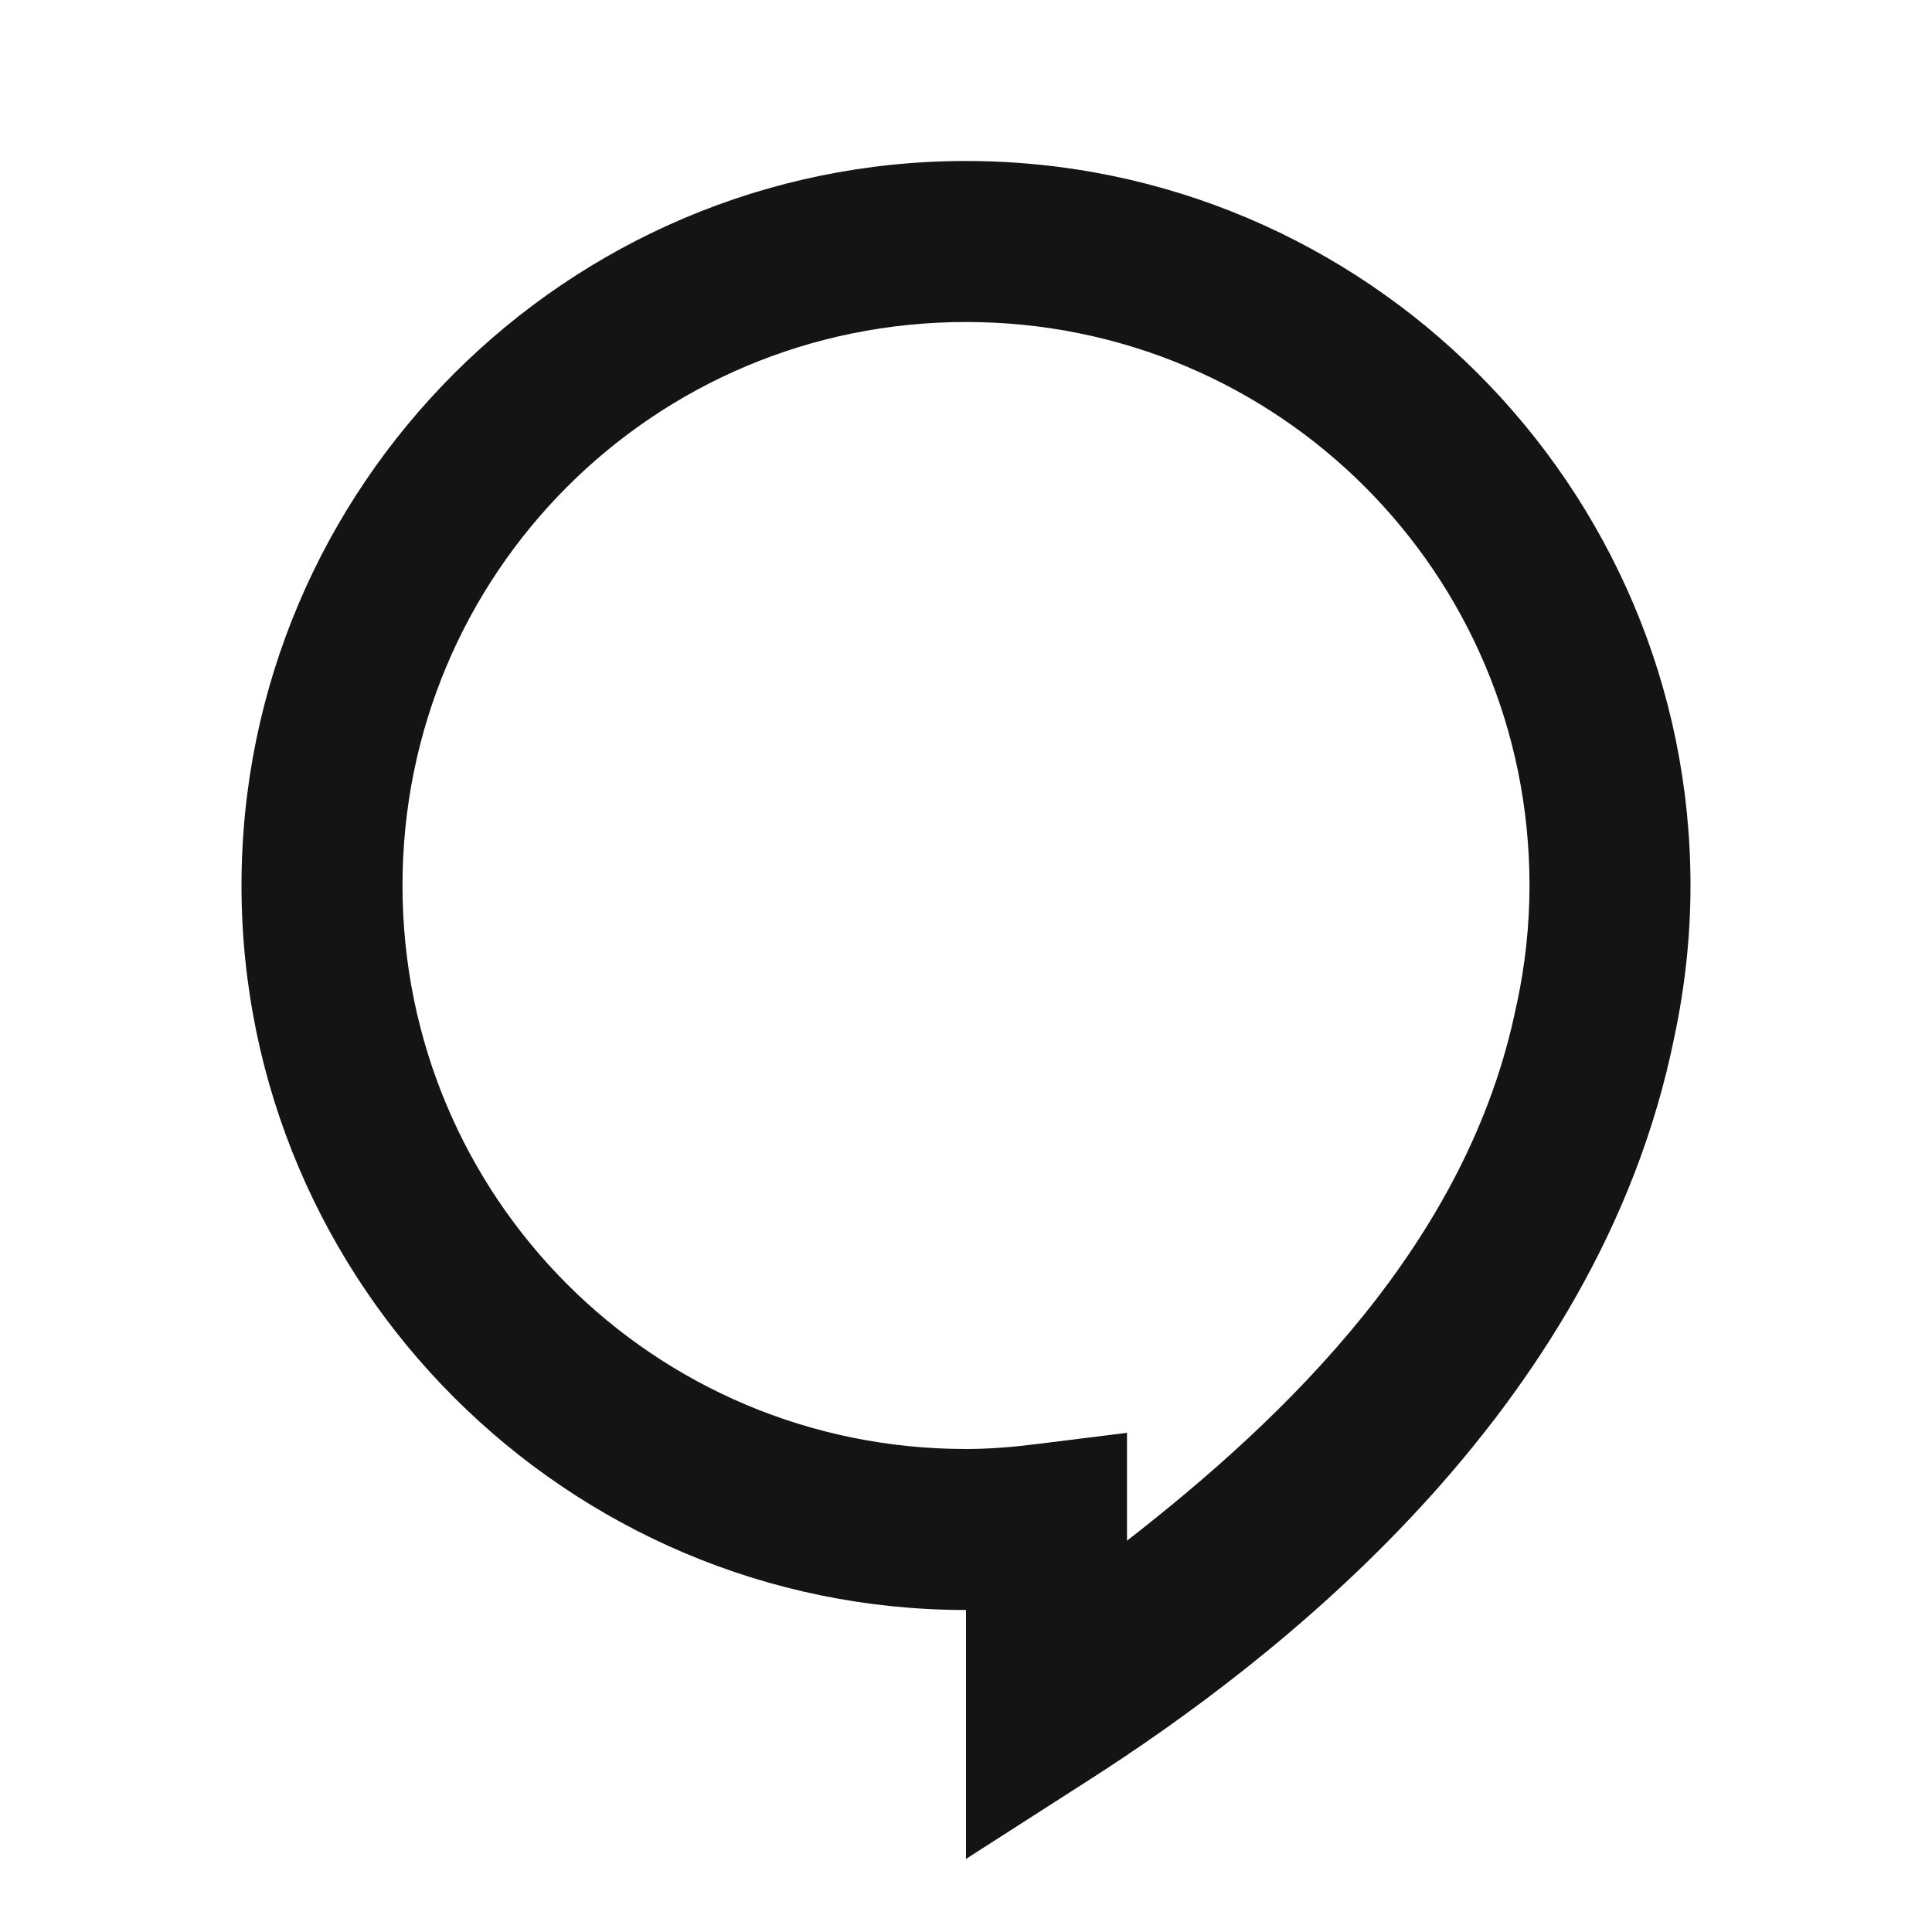
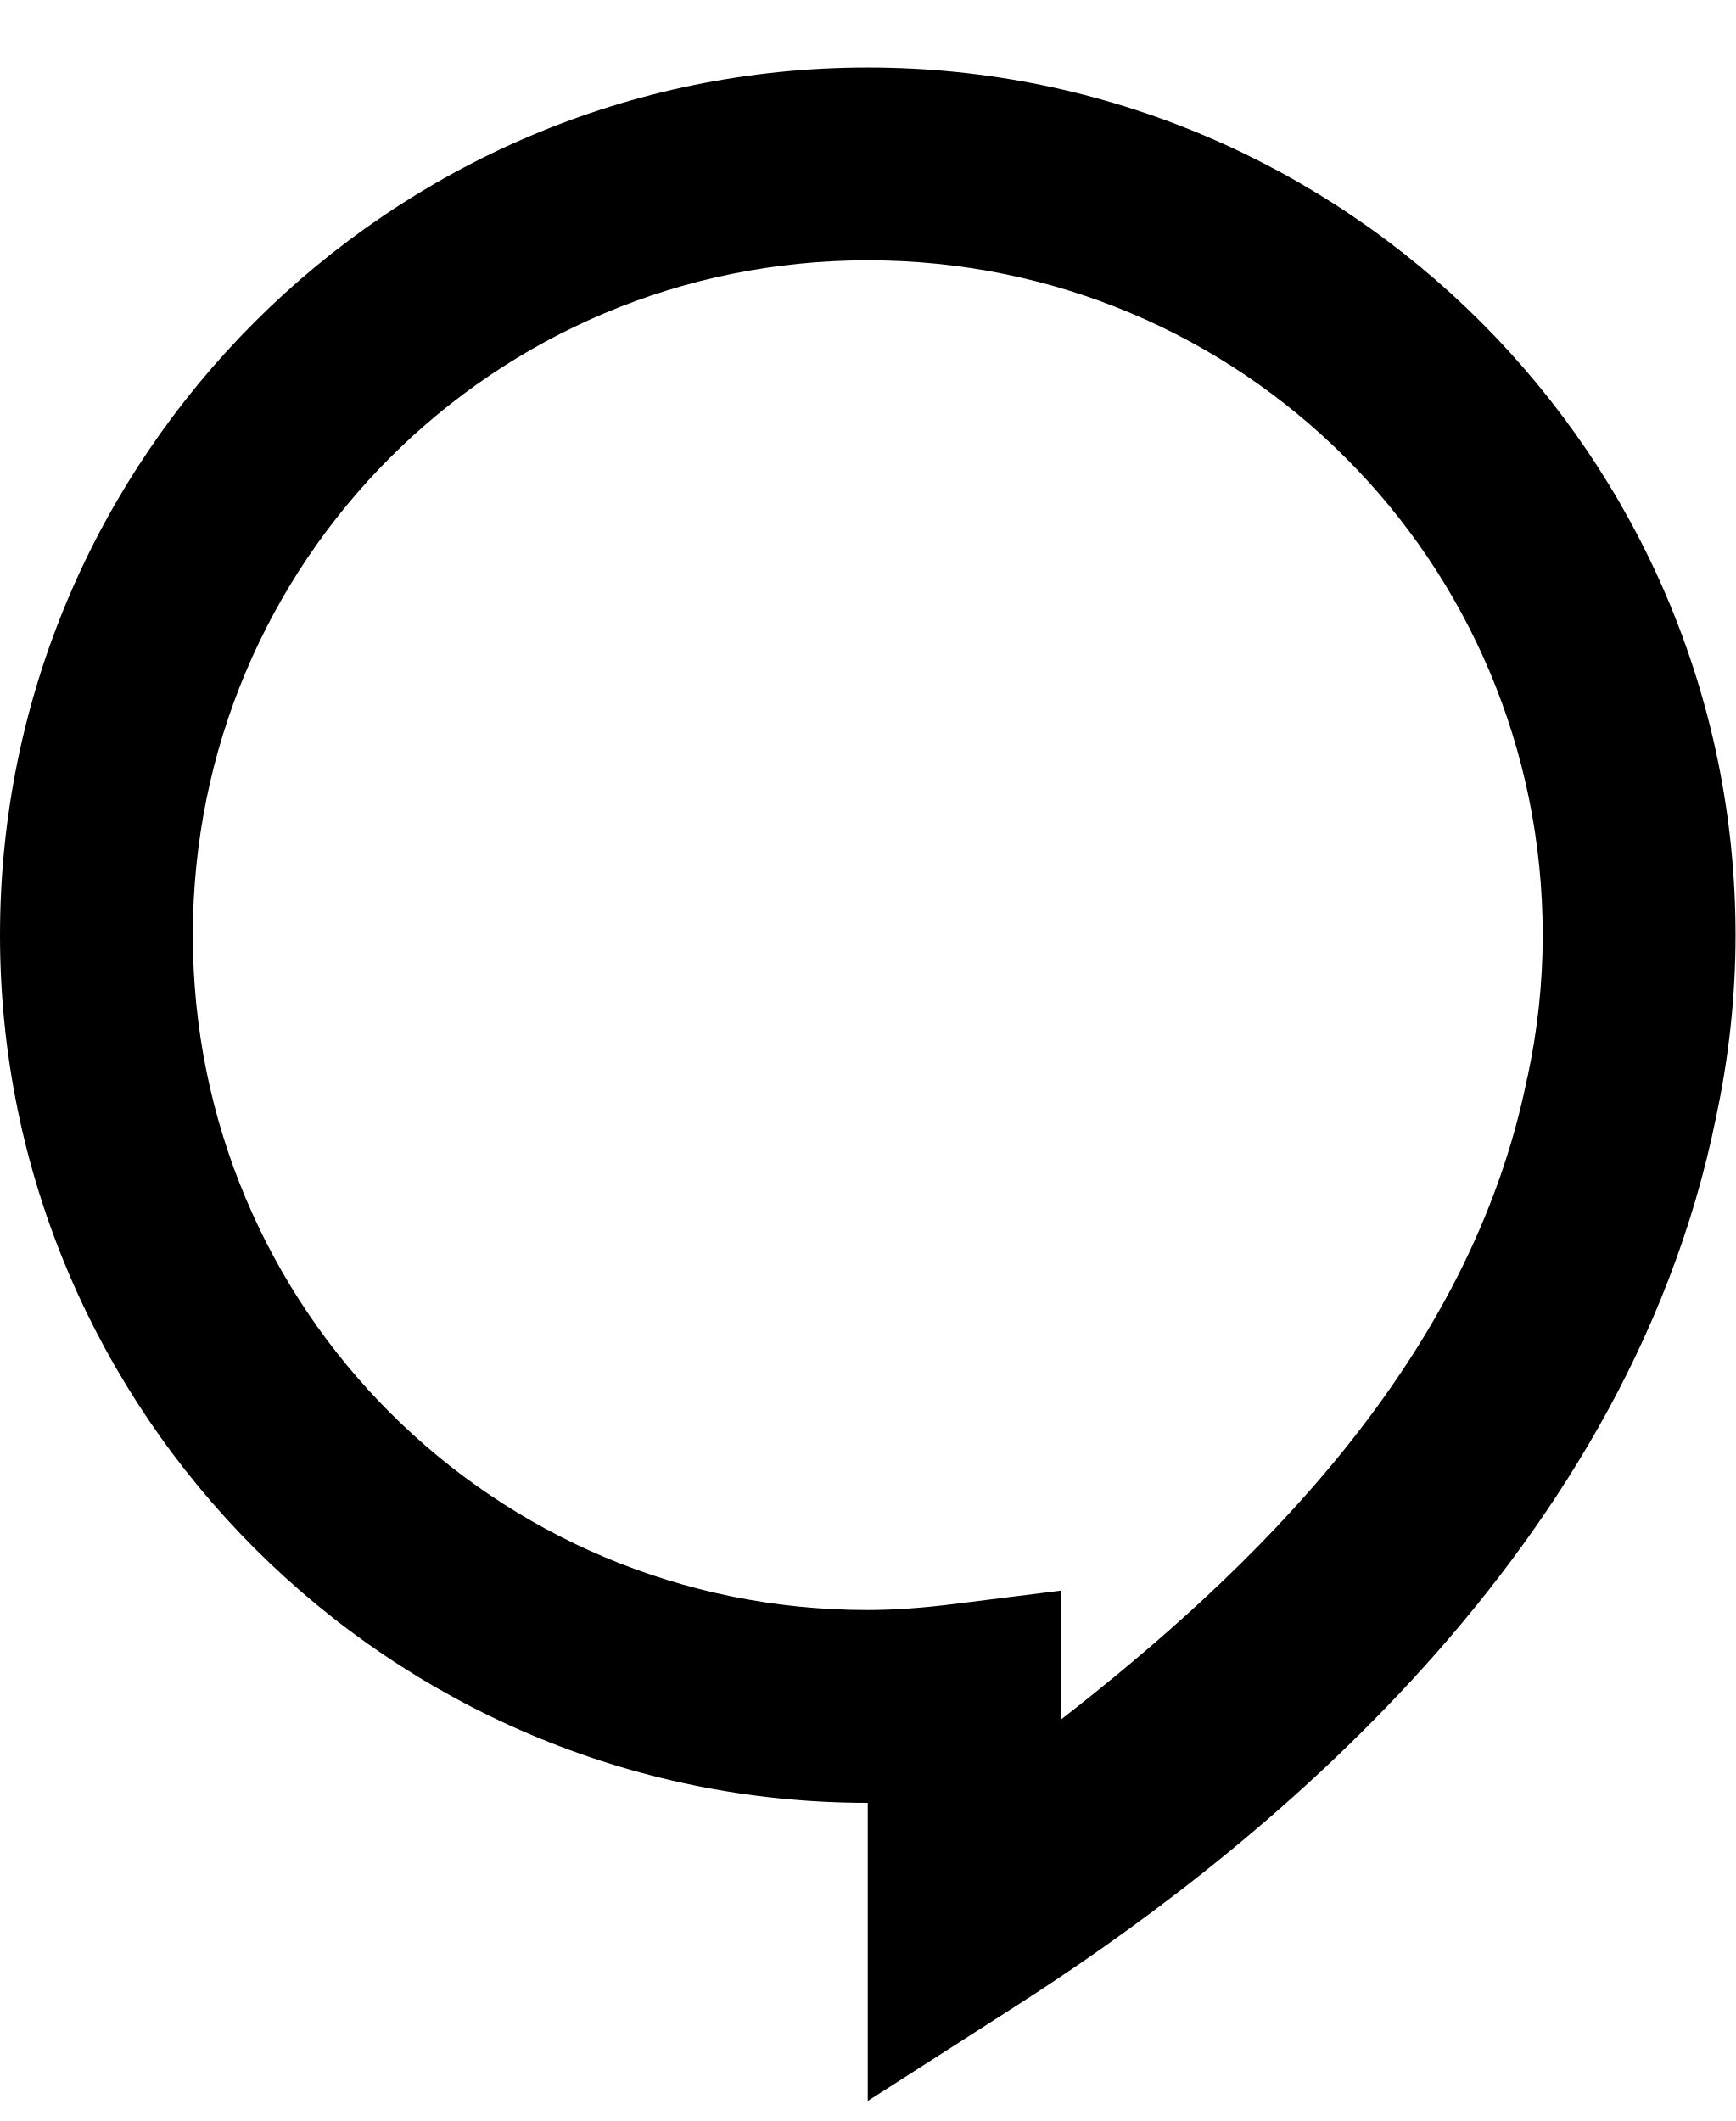
- <svg xmlns="http://www.w3.org/2000/svg" width="24" height="24" viewBox="0 0 24 24" fill="none">
-   <path d="M12 2C7.041 2 3 6.041 3 11C3 15.959 7.041 20 12 20V23.092L13.539 22.105C15.775 20.671 19.852 17.575 20.799 12.883C20.928 12.278 21 11.648 21 11C21 6.041 16.959 2 12 2ZM12 4C15.877 4 19 7.123 19 11C19 11.504 18.945 11.995 18.842 12.473L18.84 12.48L18.838 12.486C18.244 15.434 15.972 17.605 14 19.139V17.799L12.875 17.939C12.574 17.977 12.284 18 12 18C8.123 18 5 14.877 5 11C5 7.123 8.123 4 12 4Z" fill="#141414" />
+ <svg xmlns="http://www.w3.org/2000/svg" width="18" height="22" viewBox="0 0 18 22" fill="none">
+   <path d="M9 0.7C4.041 0.7 0 4.742 0 9.7C0 14.659 4.041 18.7 9 18.7V21.792L10.539 20.806C12.775 19.372 16.852 16.276 17.799 11.583C17.928 10.978 18 10.348 18 9.7C18 4.742 13.959 0.7 9 0.7ZM9 2.7C12.877 2.7 16 5.823 16 9.7C16 10.204 15.945 10.696 15.842 11.173L15.84 11.181L15.838 11.187C15.244 14.135 12.972 16.305 11 17.839V16.499L9.875 16.64C9.574 16.677 9.284 16.7 9 16.7C5.123 16.7 2 13.578 2 9.7C2 5.823 5.123 2.7 9 2.7Z" fill="black" />
</svg>
